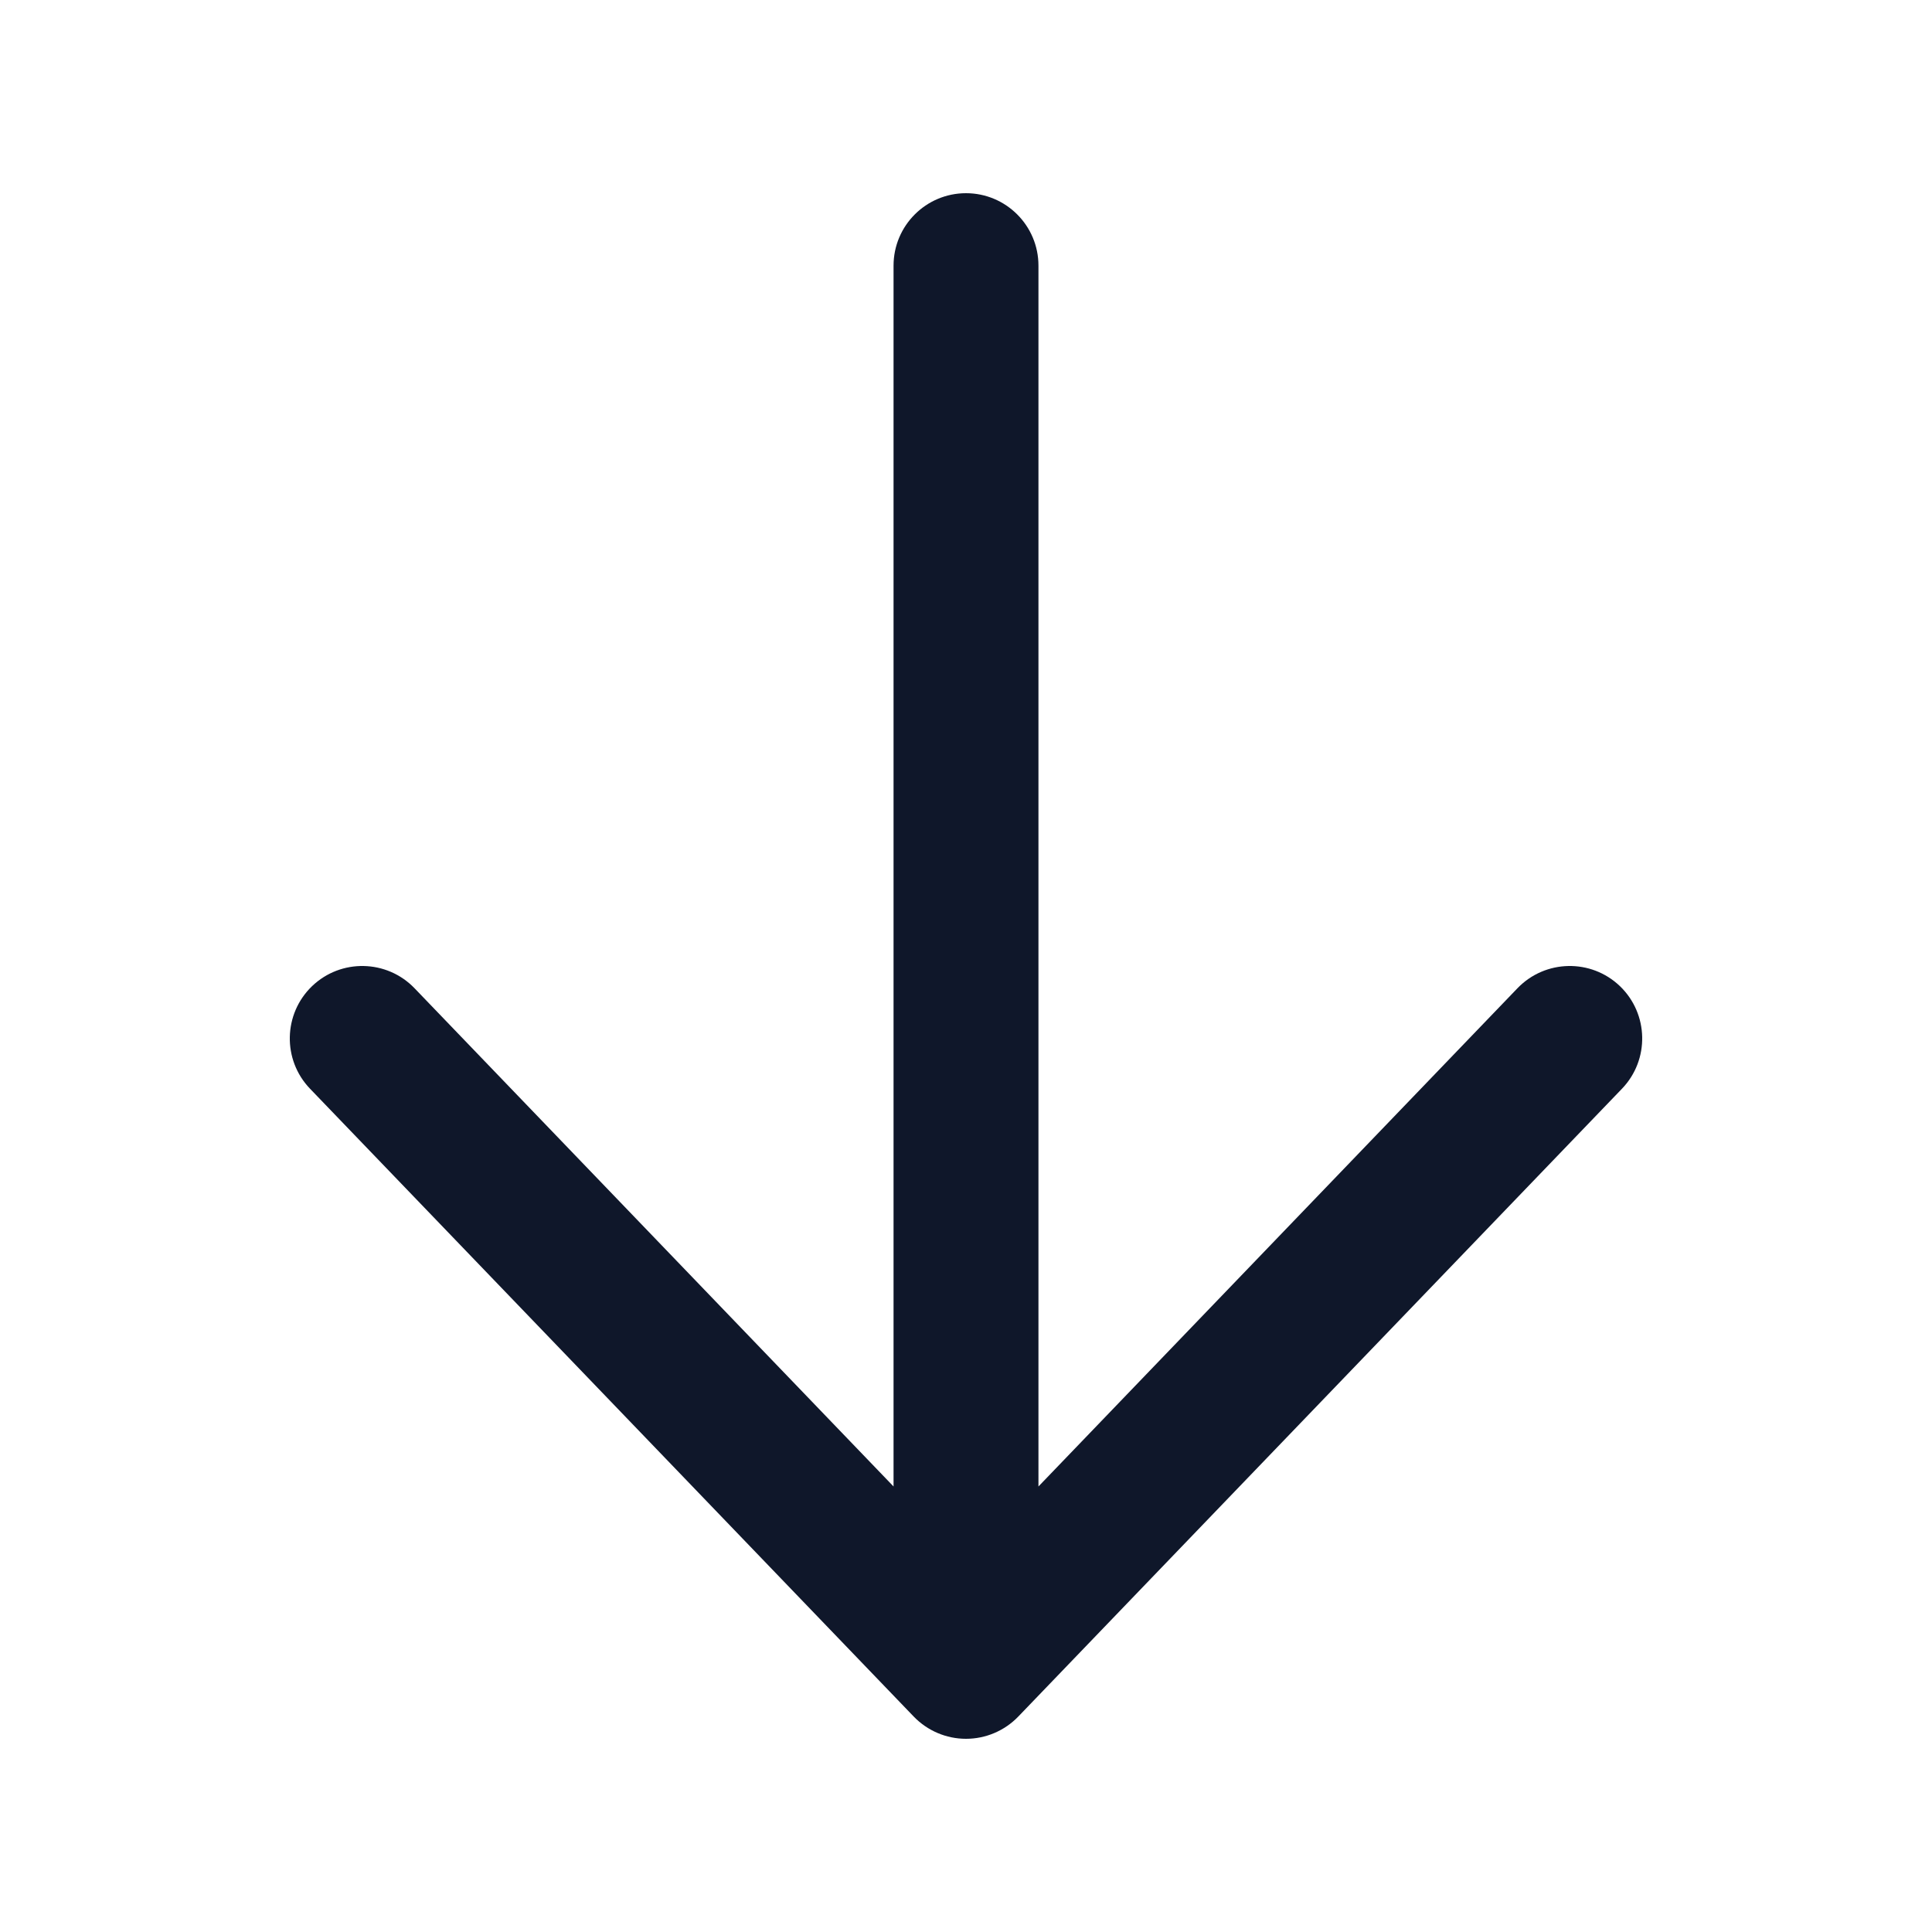
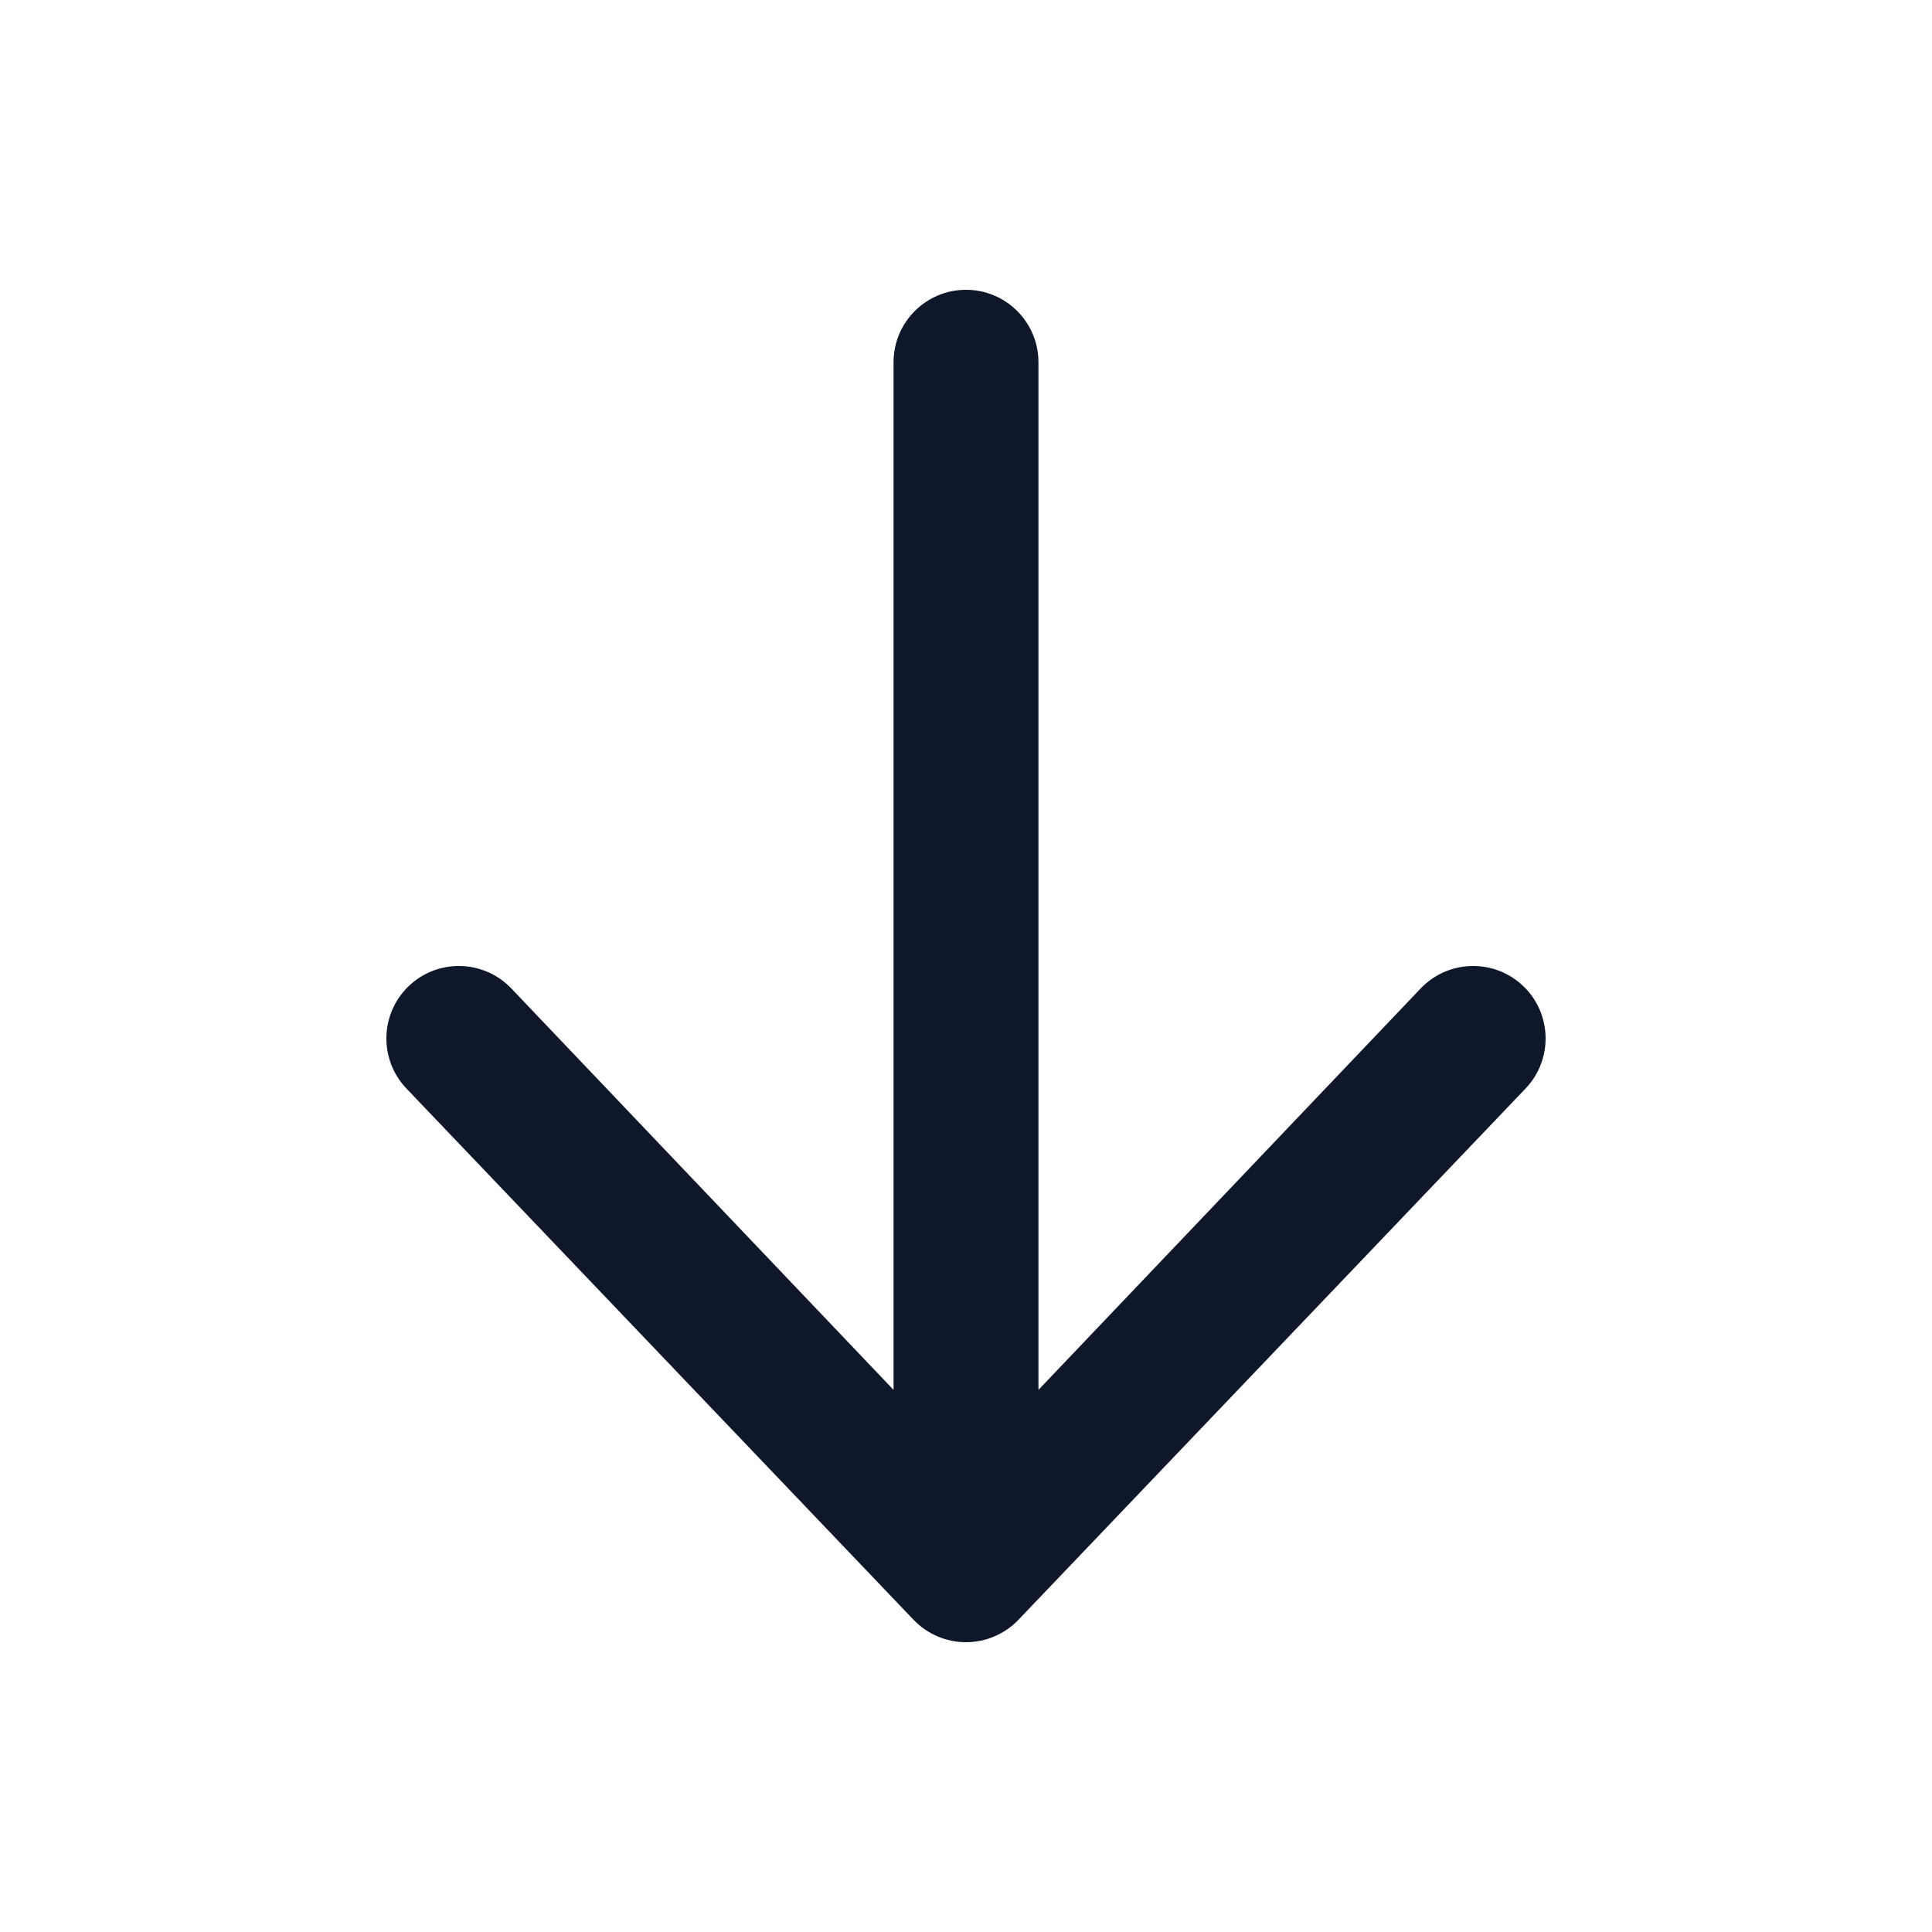
<svg xmlns="http://www.w3.org/2000/svg" width="20" height="20" viewBox="0 0 20 20" fill="none">
-   <path fill-rule="evenodd" clip-rule="evenodd" d="M10 2C10.414 2 10.75 2.336 10.75 2.75L10.75 15.388L15.709 10.23C15.996 9.932 16.471 9.922 16.77 10.209C17.068 10.496 17.078 10.971 16.791 11.27L10.541 17.77C10.399 17.917 10.204 18 10 18C9.796 18 9.601 17.917 9.459 17.77L3.209 11.27C2.922 10.971 2.932 10.496 3.23 10.209C3.529 9.922 4.004 9.932 4.291 10.23L9.25 15.388L9.25 2.75C9.25 2.336 9.586 2 10 2Z" fill="#0F172A" />
+   <path fill-rule="evenodd" clip-rule="evenodd" d="M10 3C10.414 3 10.75 3.336 10.75 3.75L10.75 14.388L14.709 10.23C14.996 9.932 15.471 9.922 15.77 10.209C16.068 10.496 16.078 10.971 15.791 11.27L10.541 16.77C10.399 16.917 10.204 17 10 17C9.796 17 9.601 16.917 9.459 16.77L4.209 11.27C3.922 10.971 3.932 10.496 4.23 10.209C4.529 9.922 5.004 9.932 5.291 10.23L9.25 14.388L9.25 3.75C9.25 3.336 9.586 3 10 3Z" fill="#0F172A" />
</svg>
